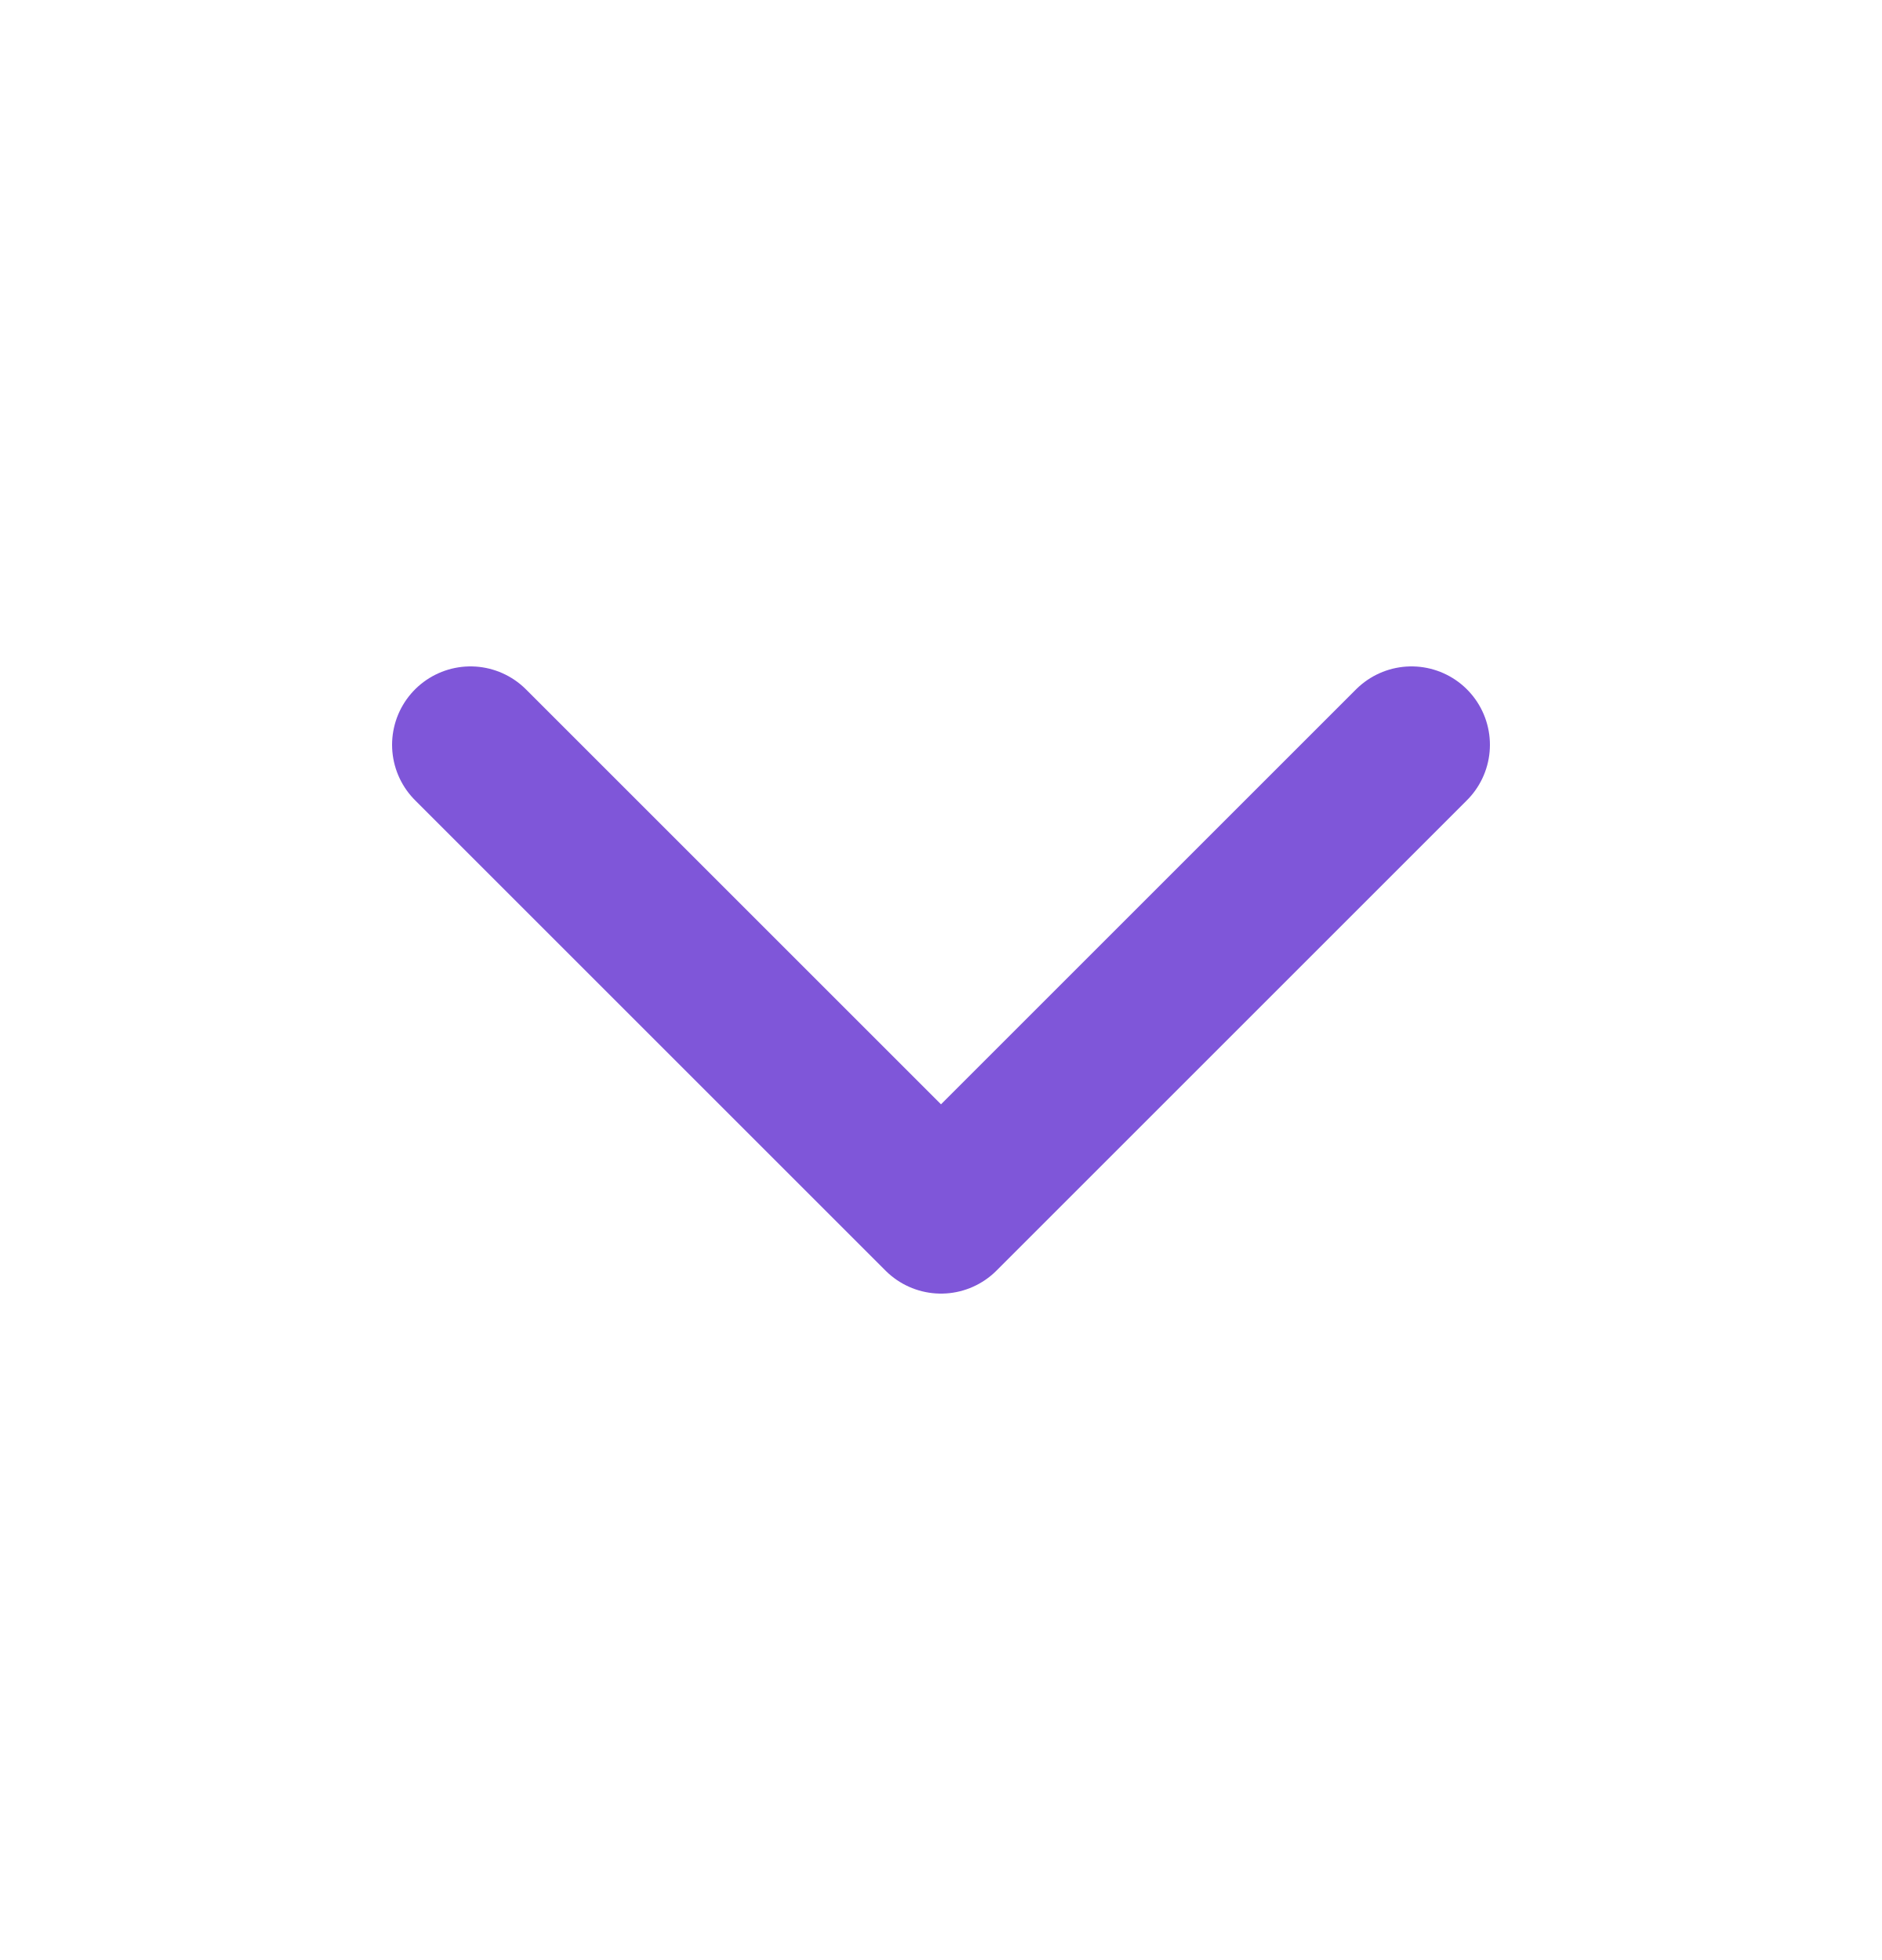
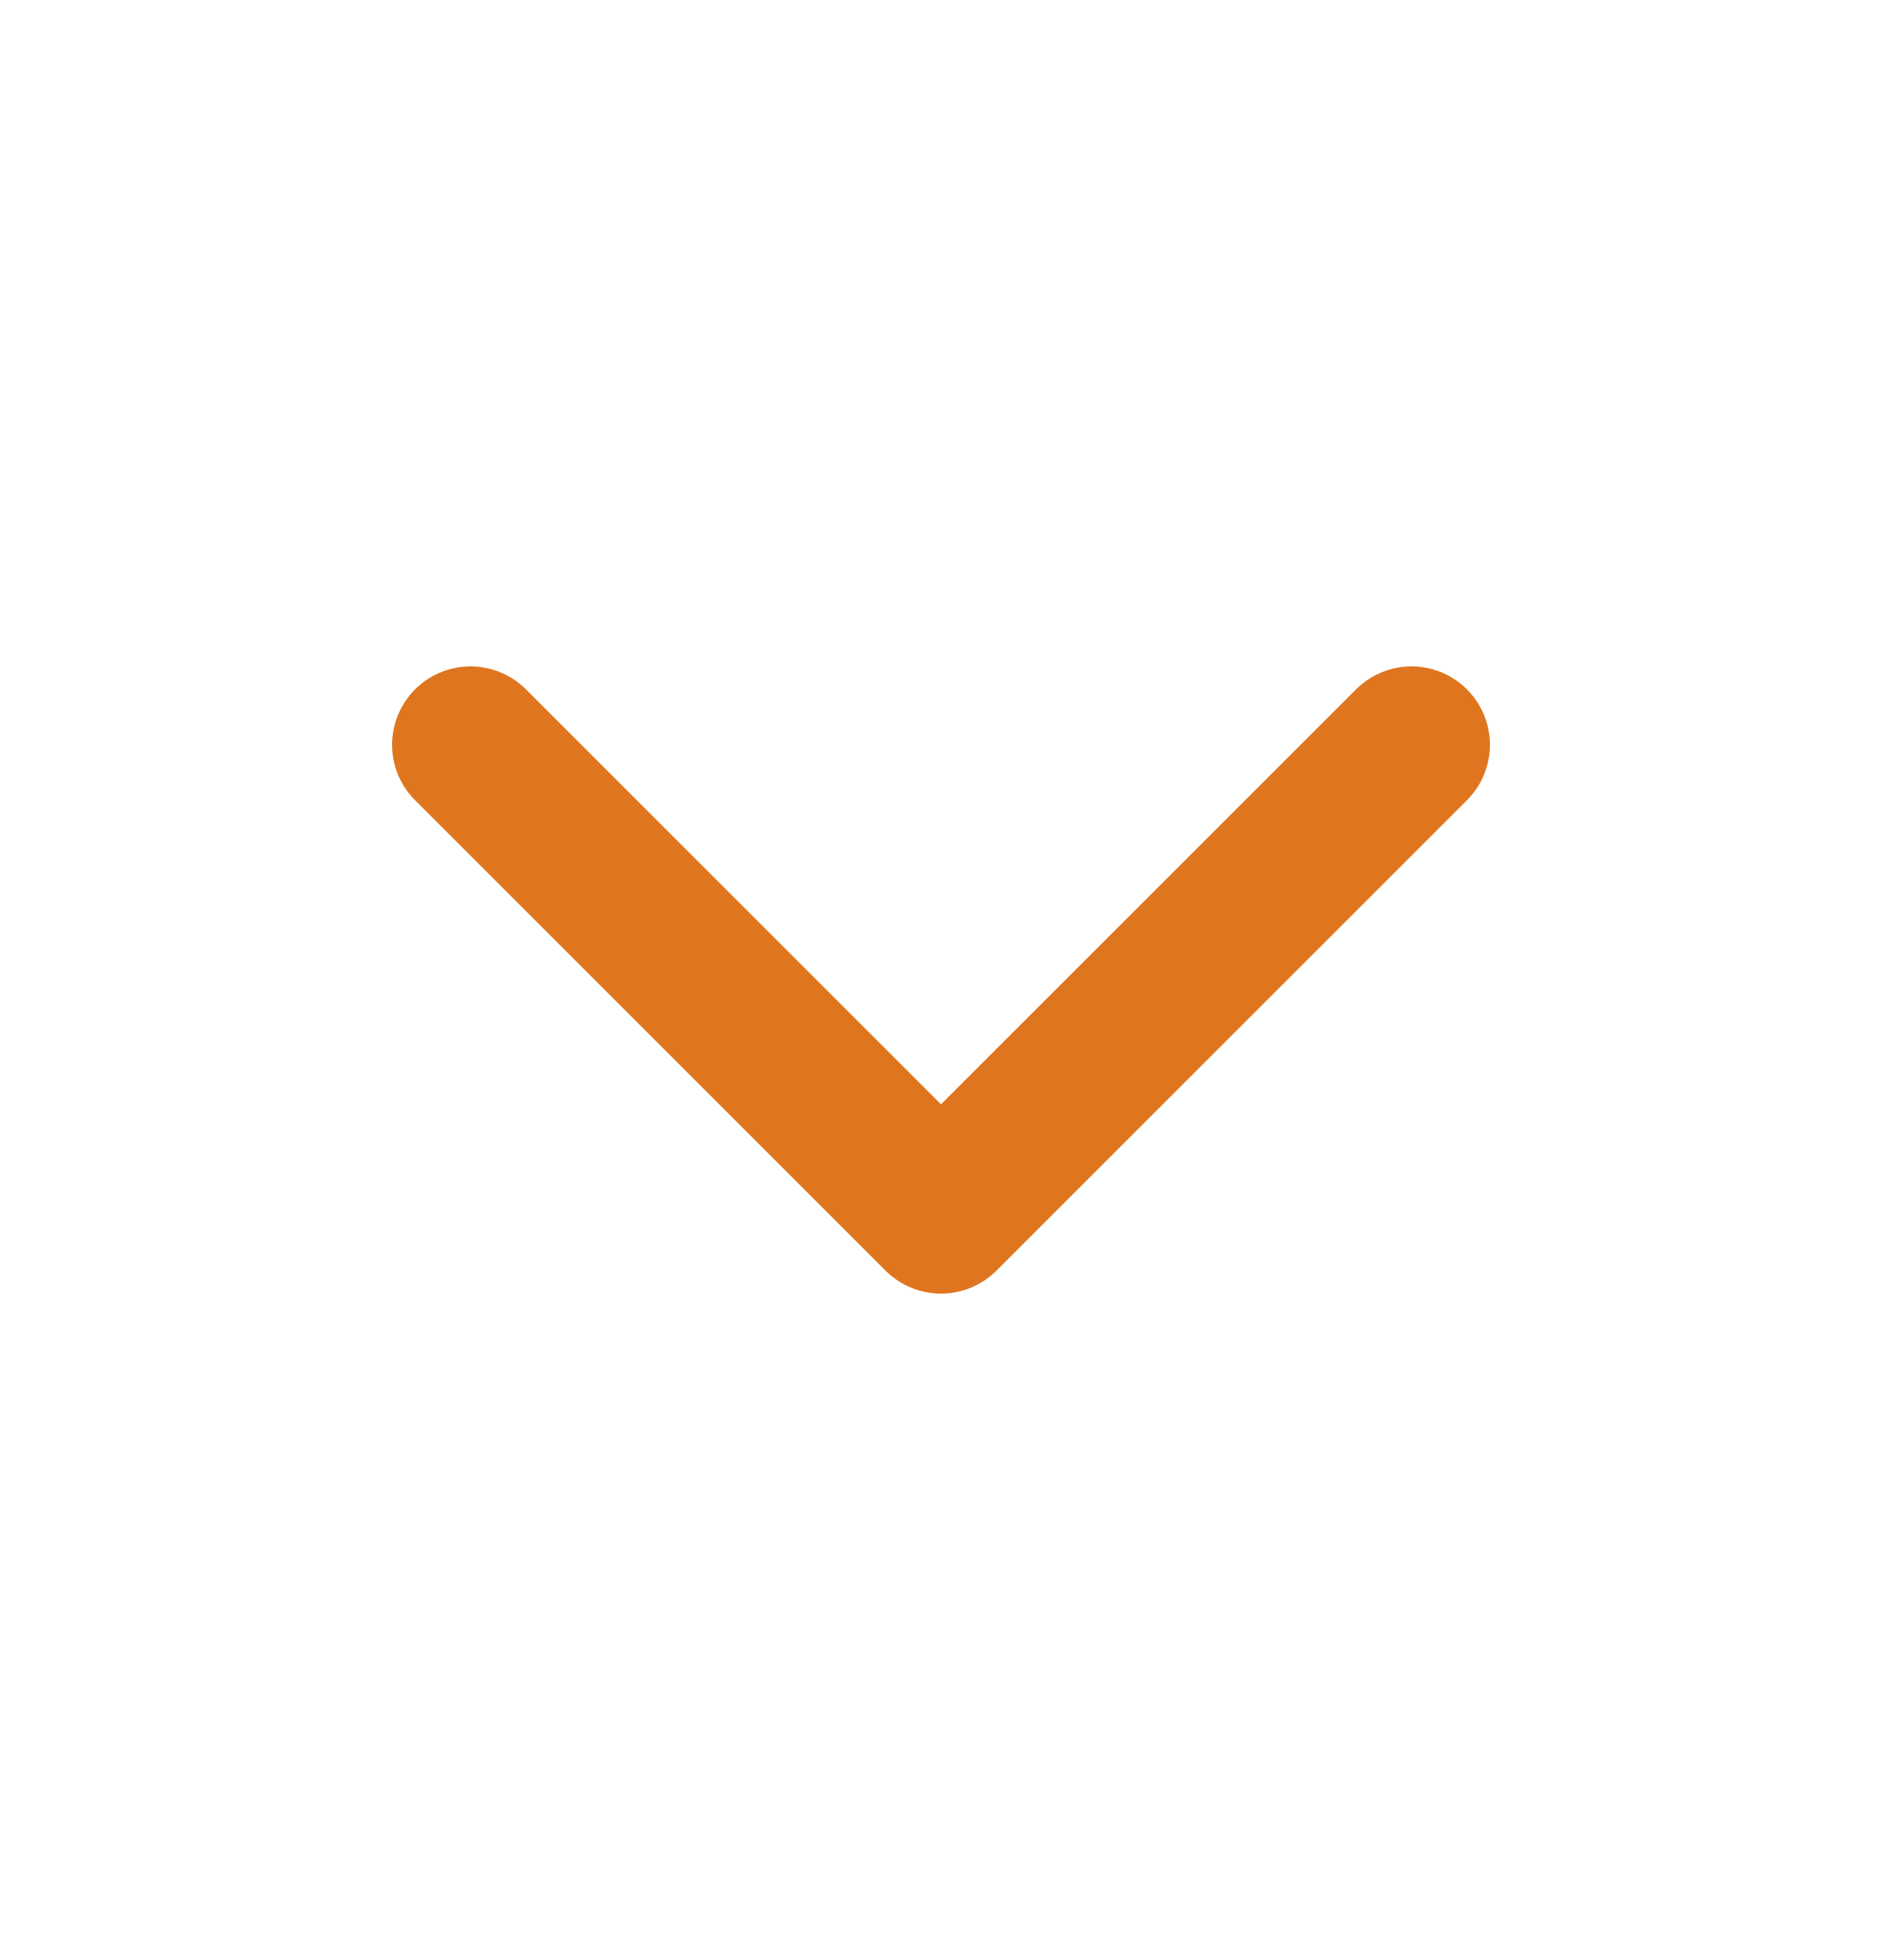
<svg xmlns="http://www.w3.org/2000/svg" width="24" height="25" viewBox="0 0 24 25" fill="none">
-   <path d="M6 9.5L12 15.5L18 9.5" stroke="#7F56D9" stroke-width="2" stroke-linecap="round" stroke-linejoin="round" />
+   <path d="M6 9.5L12 15.5L18 9.5" stroke="#DF761F" stroke-width="2" stroke-linecap="round" stroke-linejoin="round" />
</svg>
